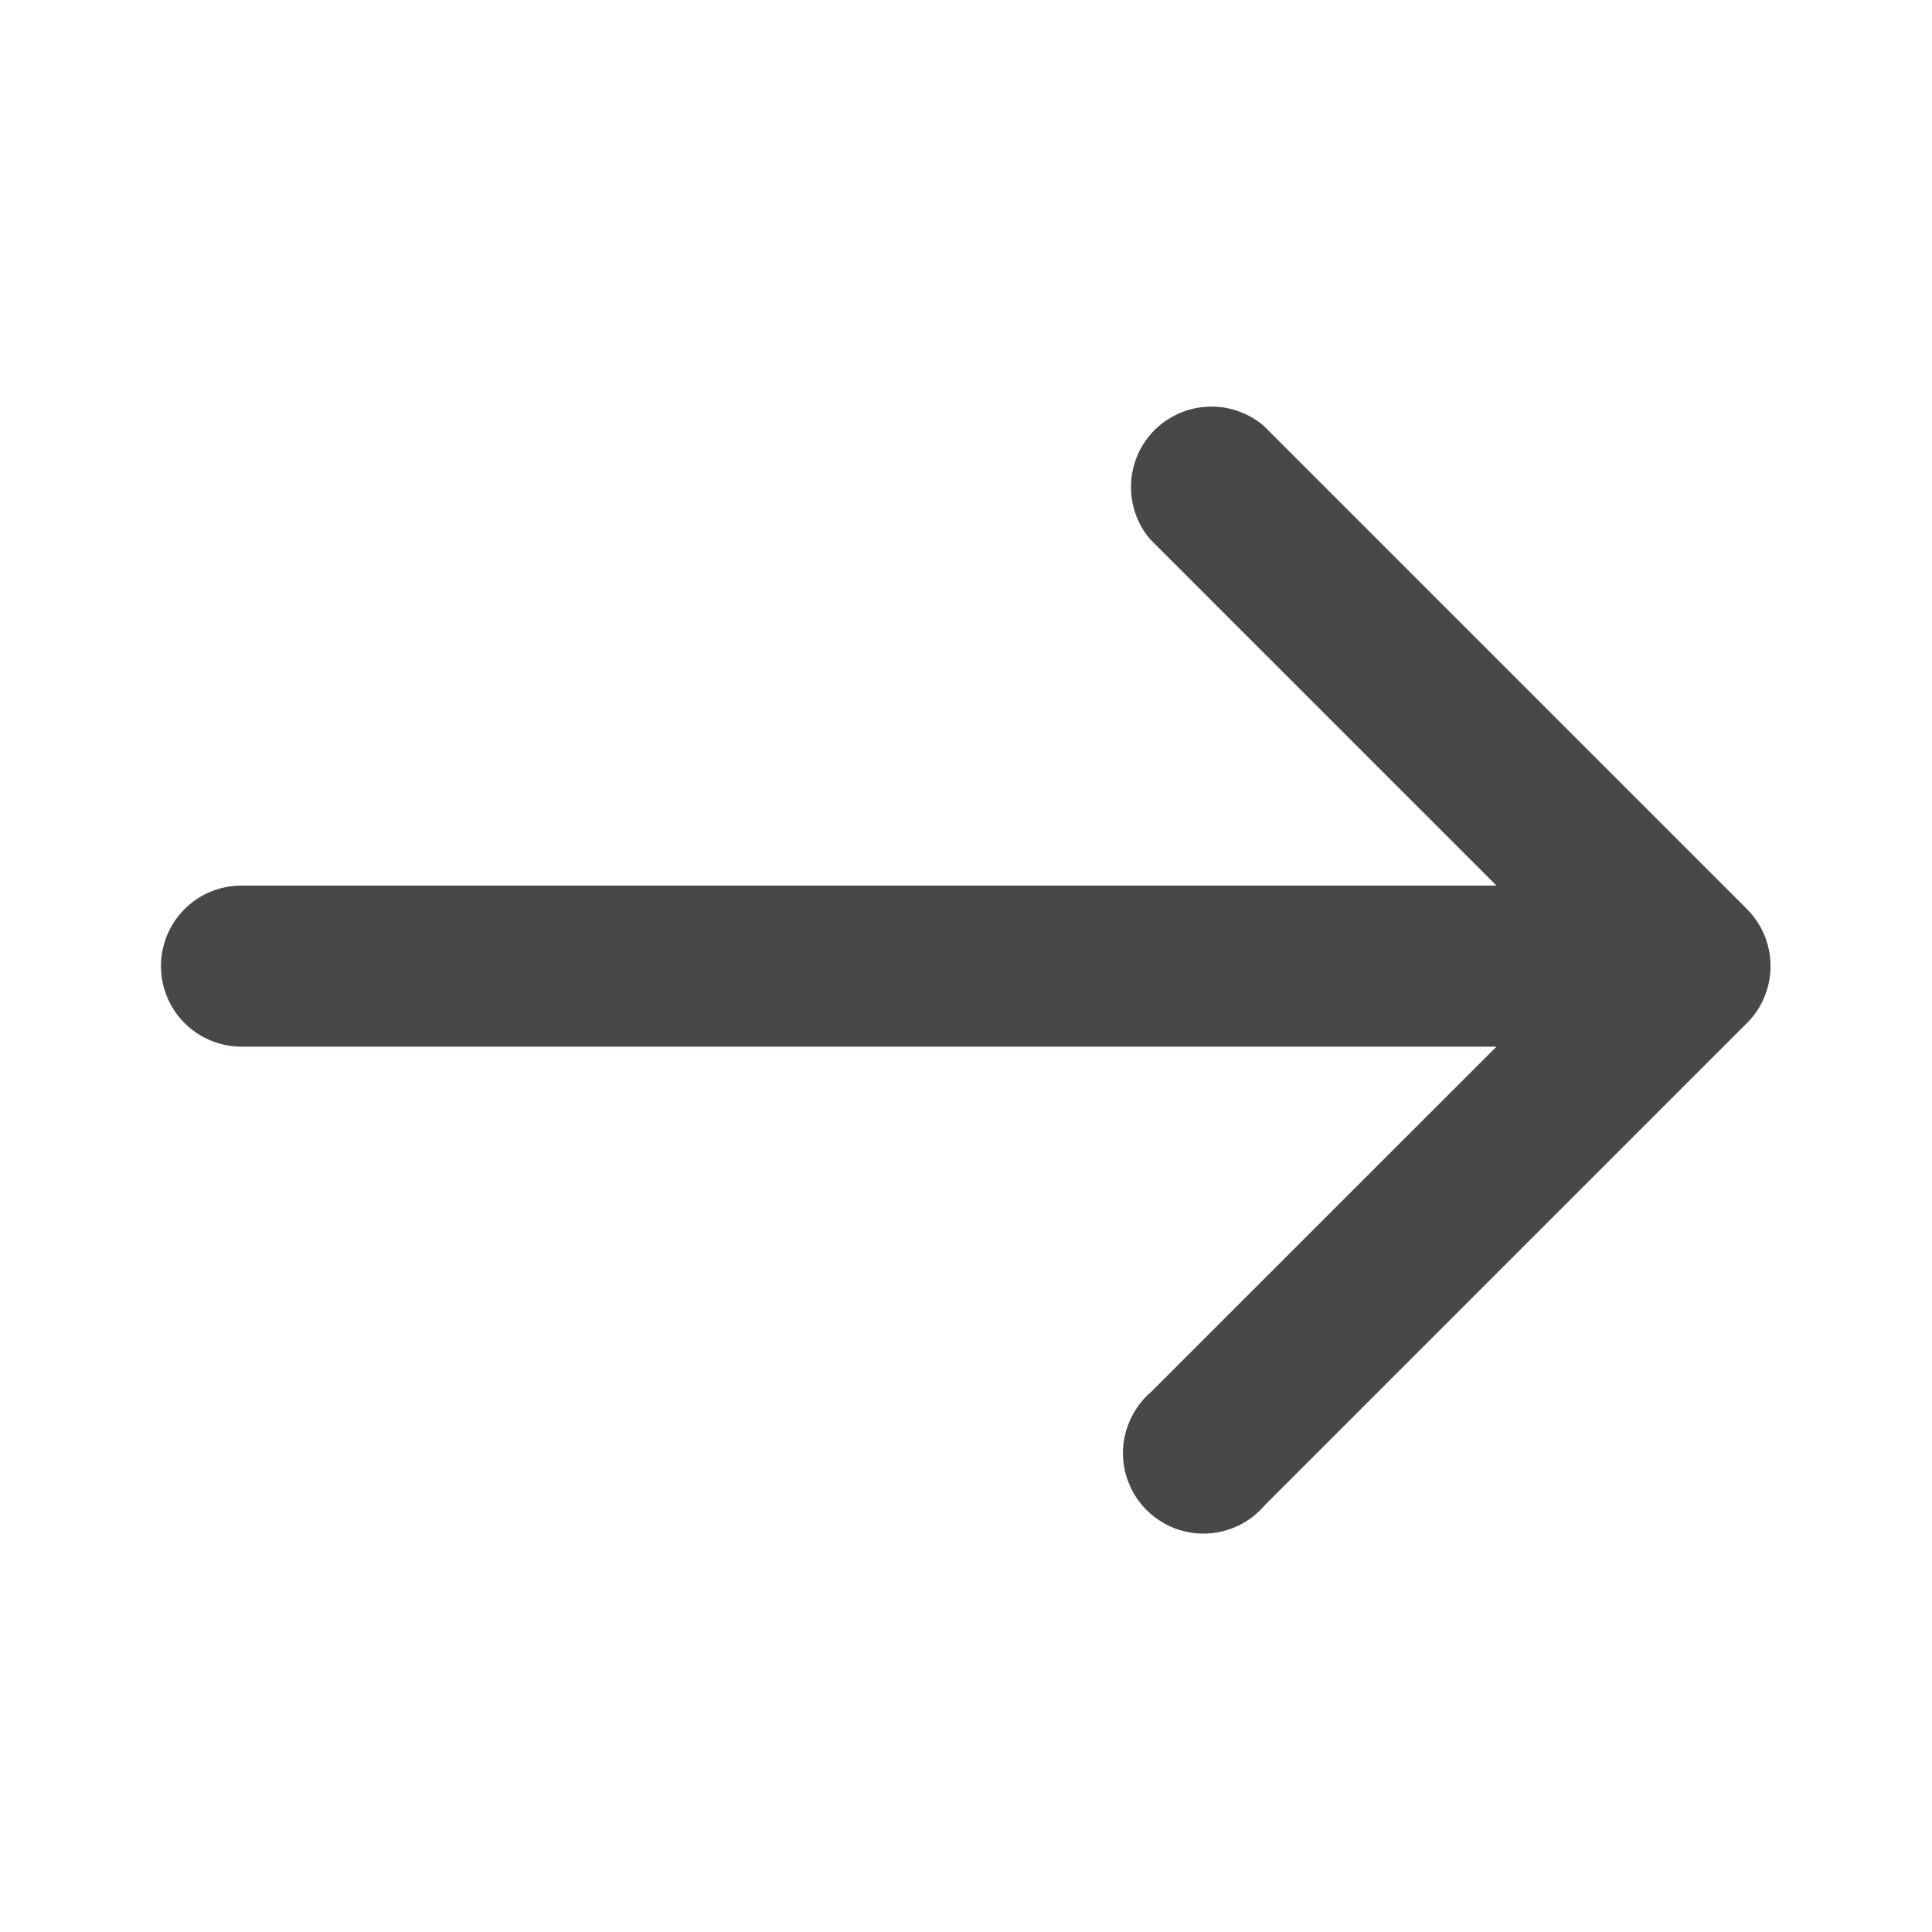
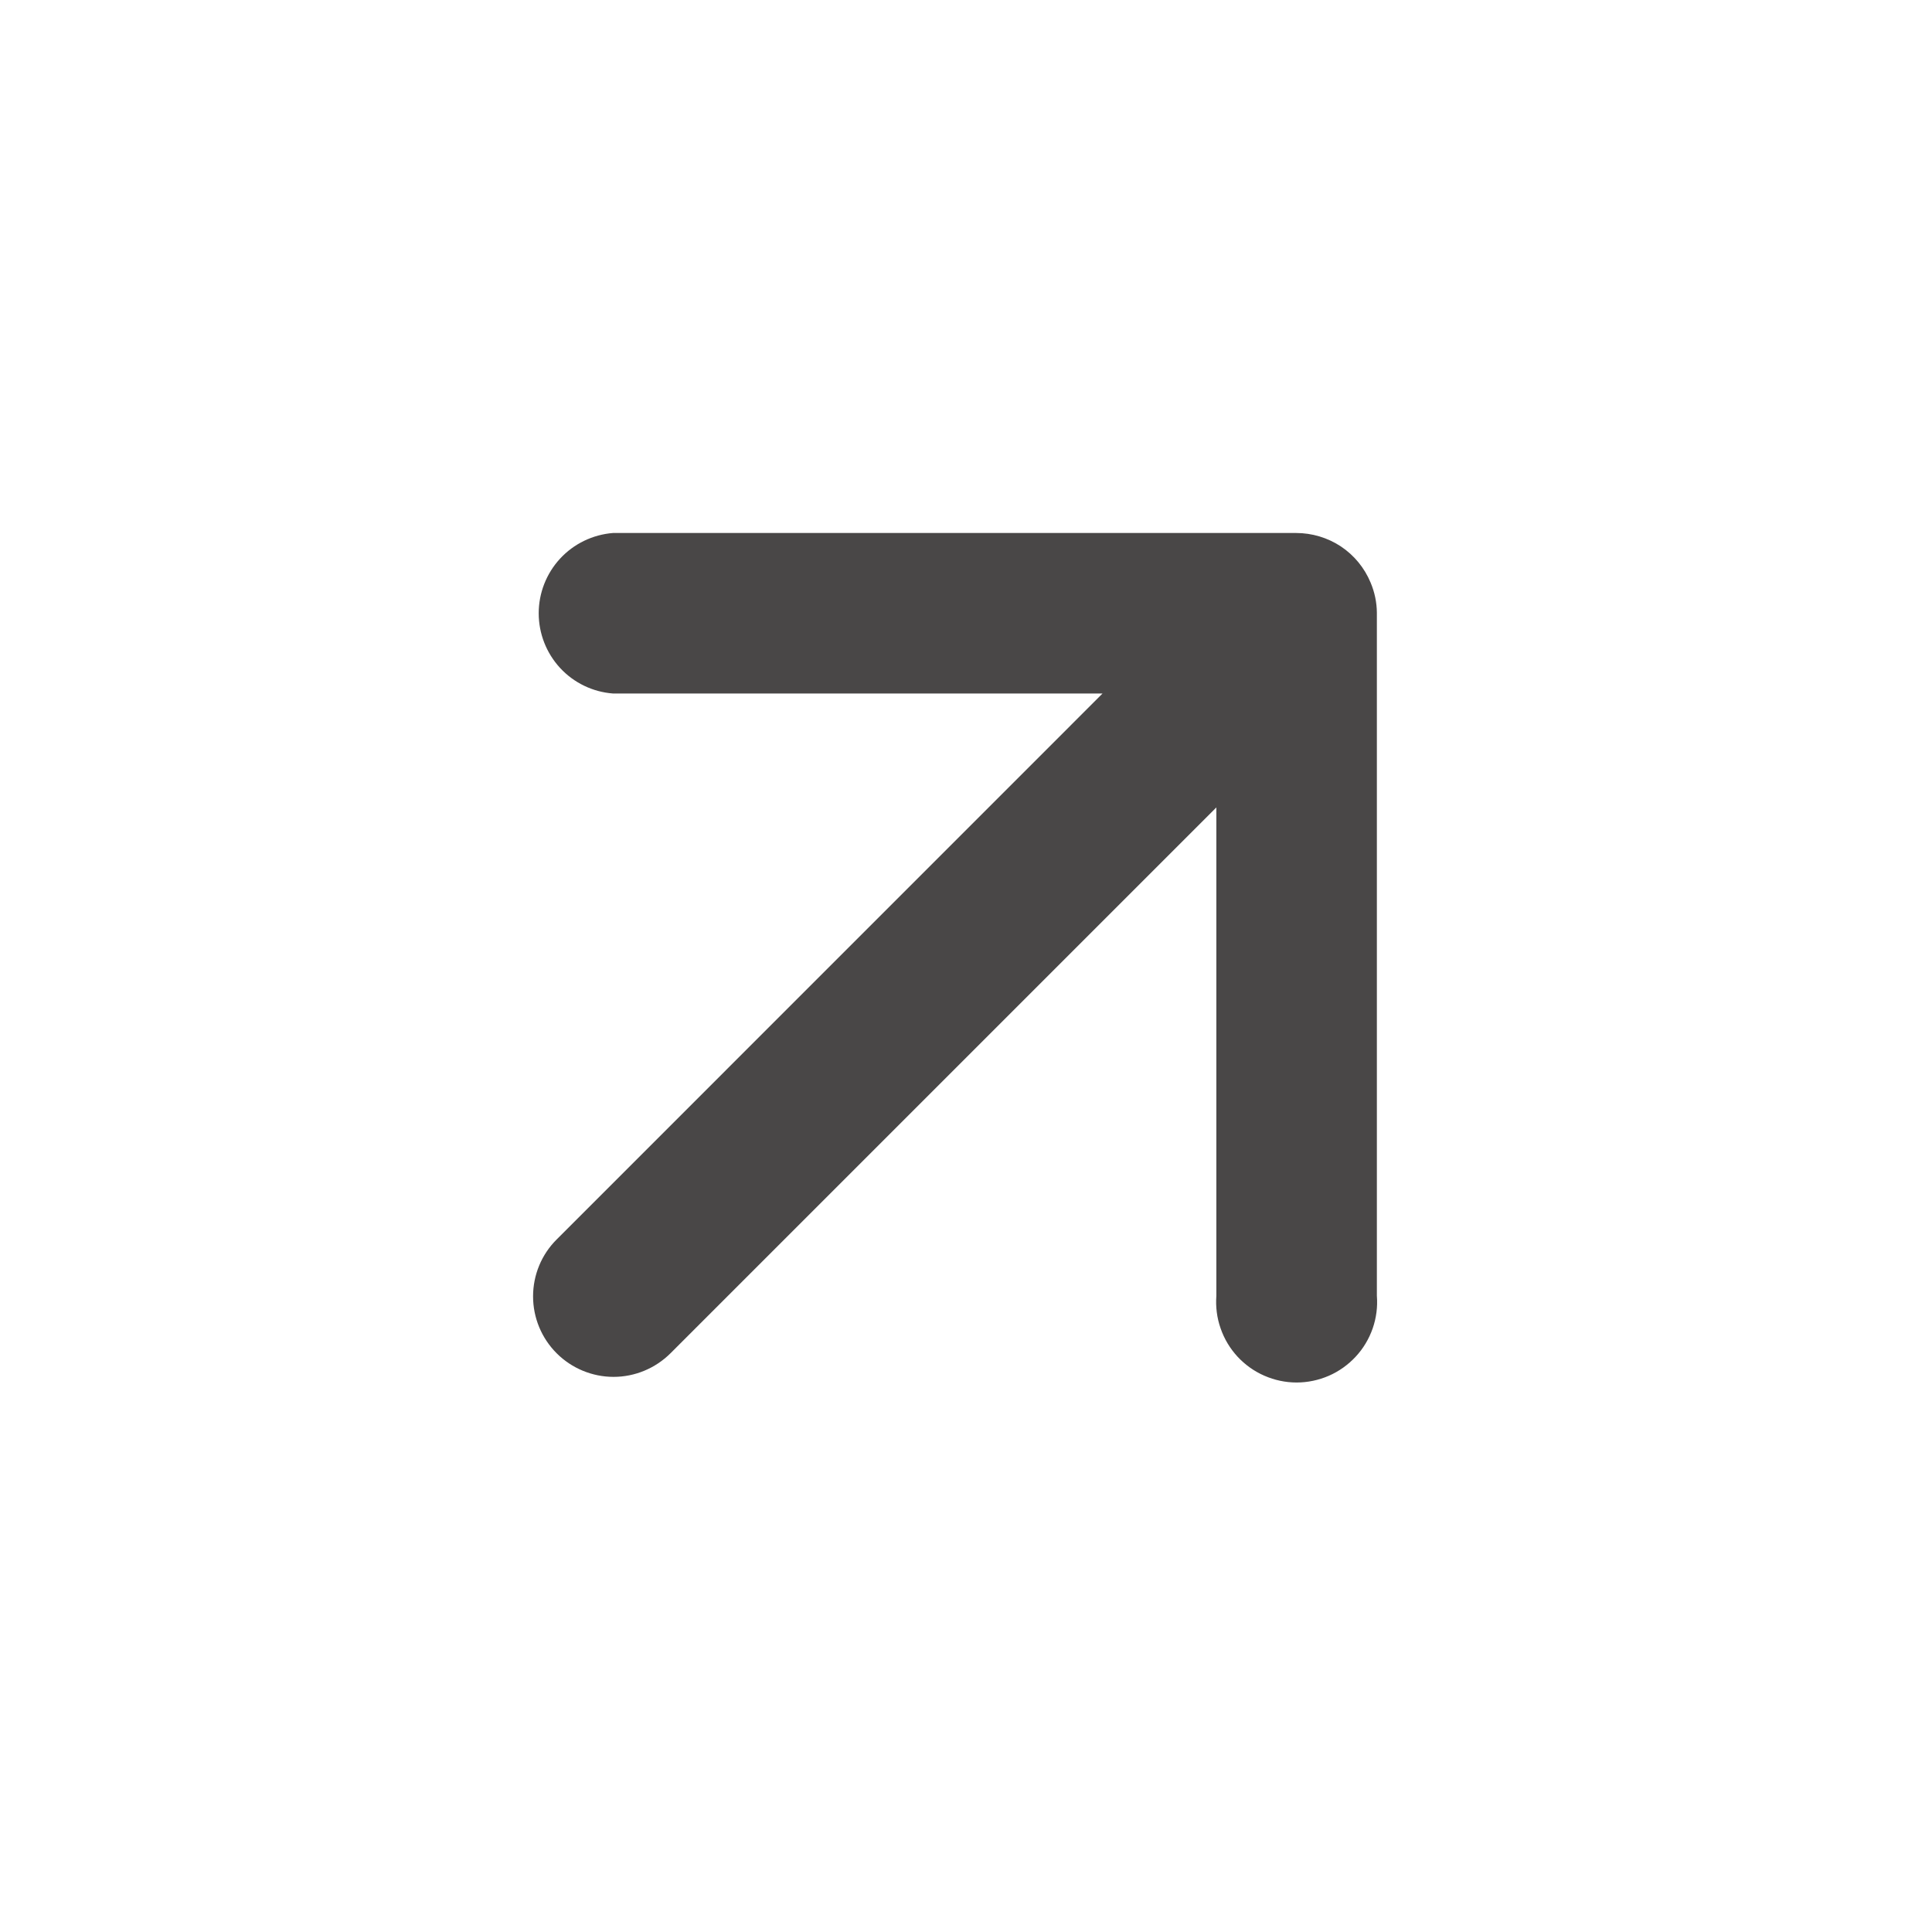
- <svg xmlns="http://www.w3.org/2000/svg" width="16" height="16" viewBox="0 0 16 16" fill="none">
-   <path d="M14.613 8.254C14.663 8.132 14.676 7.998 14.65 7.869C14.624 7.739 14.56 7.62 14.466 7.527L10.466 3.527C10.339 3.418 10.175 3.361 10.007 3.368C9.839 3.374 9.68 3.444 9.561 3.562C9.443 3.681 9.373 3.84 9.367 4.008C9.36 4.176 9.417 4.34 9.526 4.467L12.393 7.334H2C1.823 7.334 1.653 7.404 1.528 7.529C1.403 7.654 1.333 7.824 1.333 8.001C1.333 8.178 1.403 8.347 1.528 8.472C1.653 8.597 1.823 8.668 2 8.668H12.393L9.533 11.527C9.463 11.587 9.407 11.661 9.367 11.743C9.327 11.826 9.304 11.916 9.3 12.008C9.297 12.1 9.312 12.191 9.346 12.277C9.379 12.363 9.43 12.44 9.495 12.505C9.56 12.57 9.638 12.621 9.723 12.655C9.809 12.688 9.901 12.704 9.992 12.7C10.084 12.697 10.174 12.674 10.257 12.634C10.34 12.594 10.413 12.537 10.473 12.467L14.473 8.467C14.533 8.406 14.581 8.334 14.613 8.254Z" fill="#494747" />
+ <svg xmlns="http://www.w3.org/2000/svg" width="24" height="24" viewBox="0 0 24 24" fill="none">
+   <path d="M17.026 7.237C16.95 7.054 16.822 6.898 16.657 6.788C16.492 6.679 16.298 6.621 16.1 6.621L7.615 6.621C7.364 6.641 7.129 6.754 6.958 6.939C6.787 7.124 6.692 7.367 6.692 7.618C6.692 7.87 6.787 8.113 6.958 8.298C7.129 8.483 7.364 8.596 7.615 8.615L13.696 8.615L6.915 15.397C6.727 15.584 6.622 15.838 6.622 16.104C6.622 16.369 6.727 16.623 6.915 16.811C7.102 16.998 7.357 17.104 7.622 17.104C7.887 17.104 8.141 16.998 8.329 16.811L15.11 10.03L15.11 16.097C15.1 16.234 15.117 16.372 15.163 16.502C15.208 16.633 15.28 16.752 15.373 16.853C15.467 16.954 15.58 17.035 15.707 17.09C15.833 17.145 15.969 17.174 16.107 17.174C16.245 17.174 16.381 17.145 16.508 17.09C16.634 17.035 16.747 16.954 16.841 16.853C16.935 16.752 17.006 16.633 17.052 16.502C17.097 16.372 17.115 16.234 17.104 16.097L17.104 7.611C17.103 7.483 17.076 7.355 17.026 7.237Z" fill="#494747" />
</svg>
